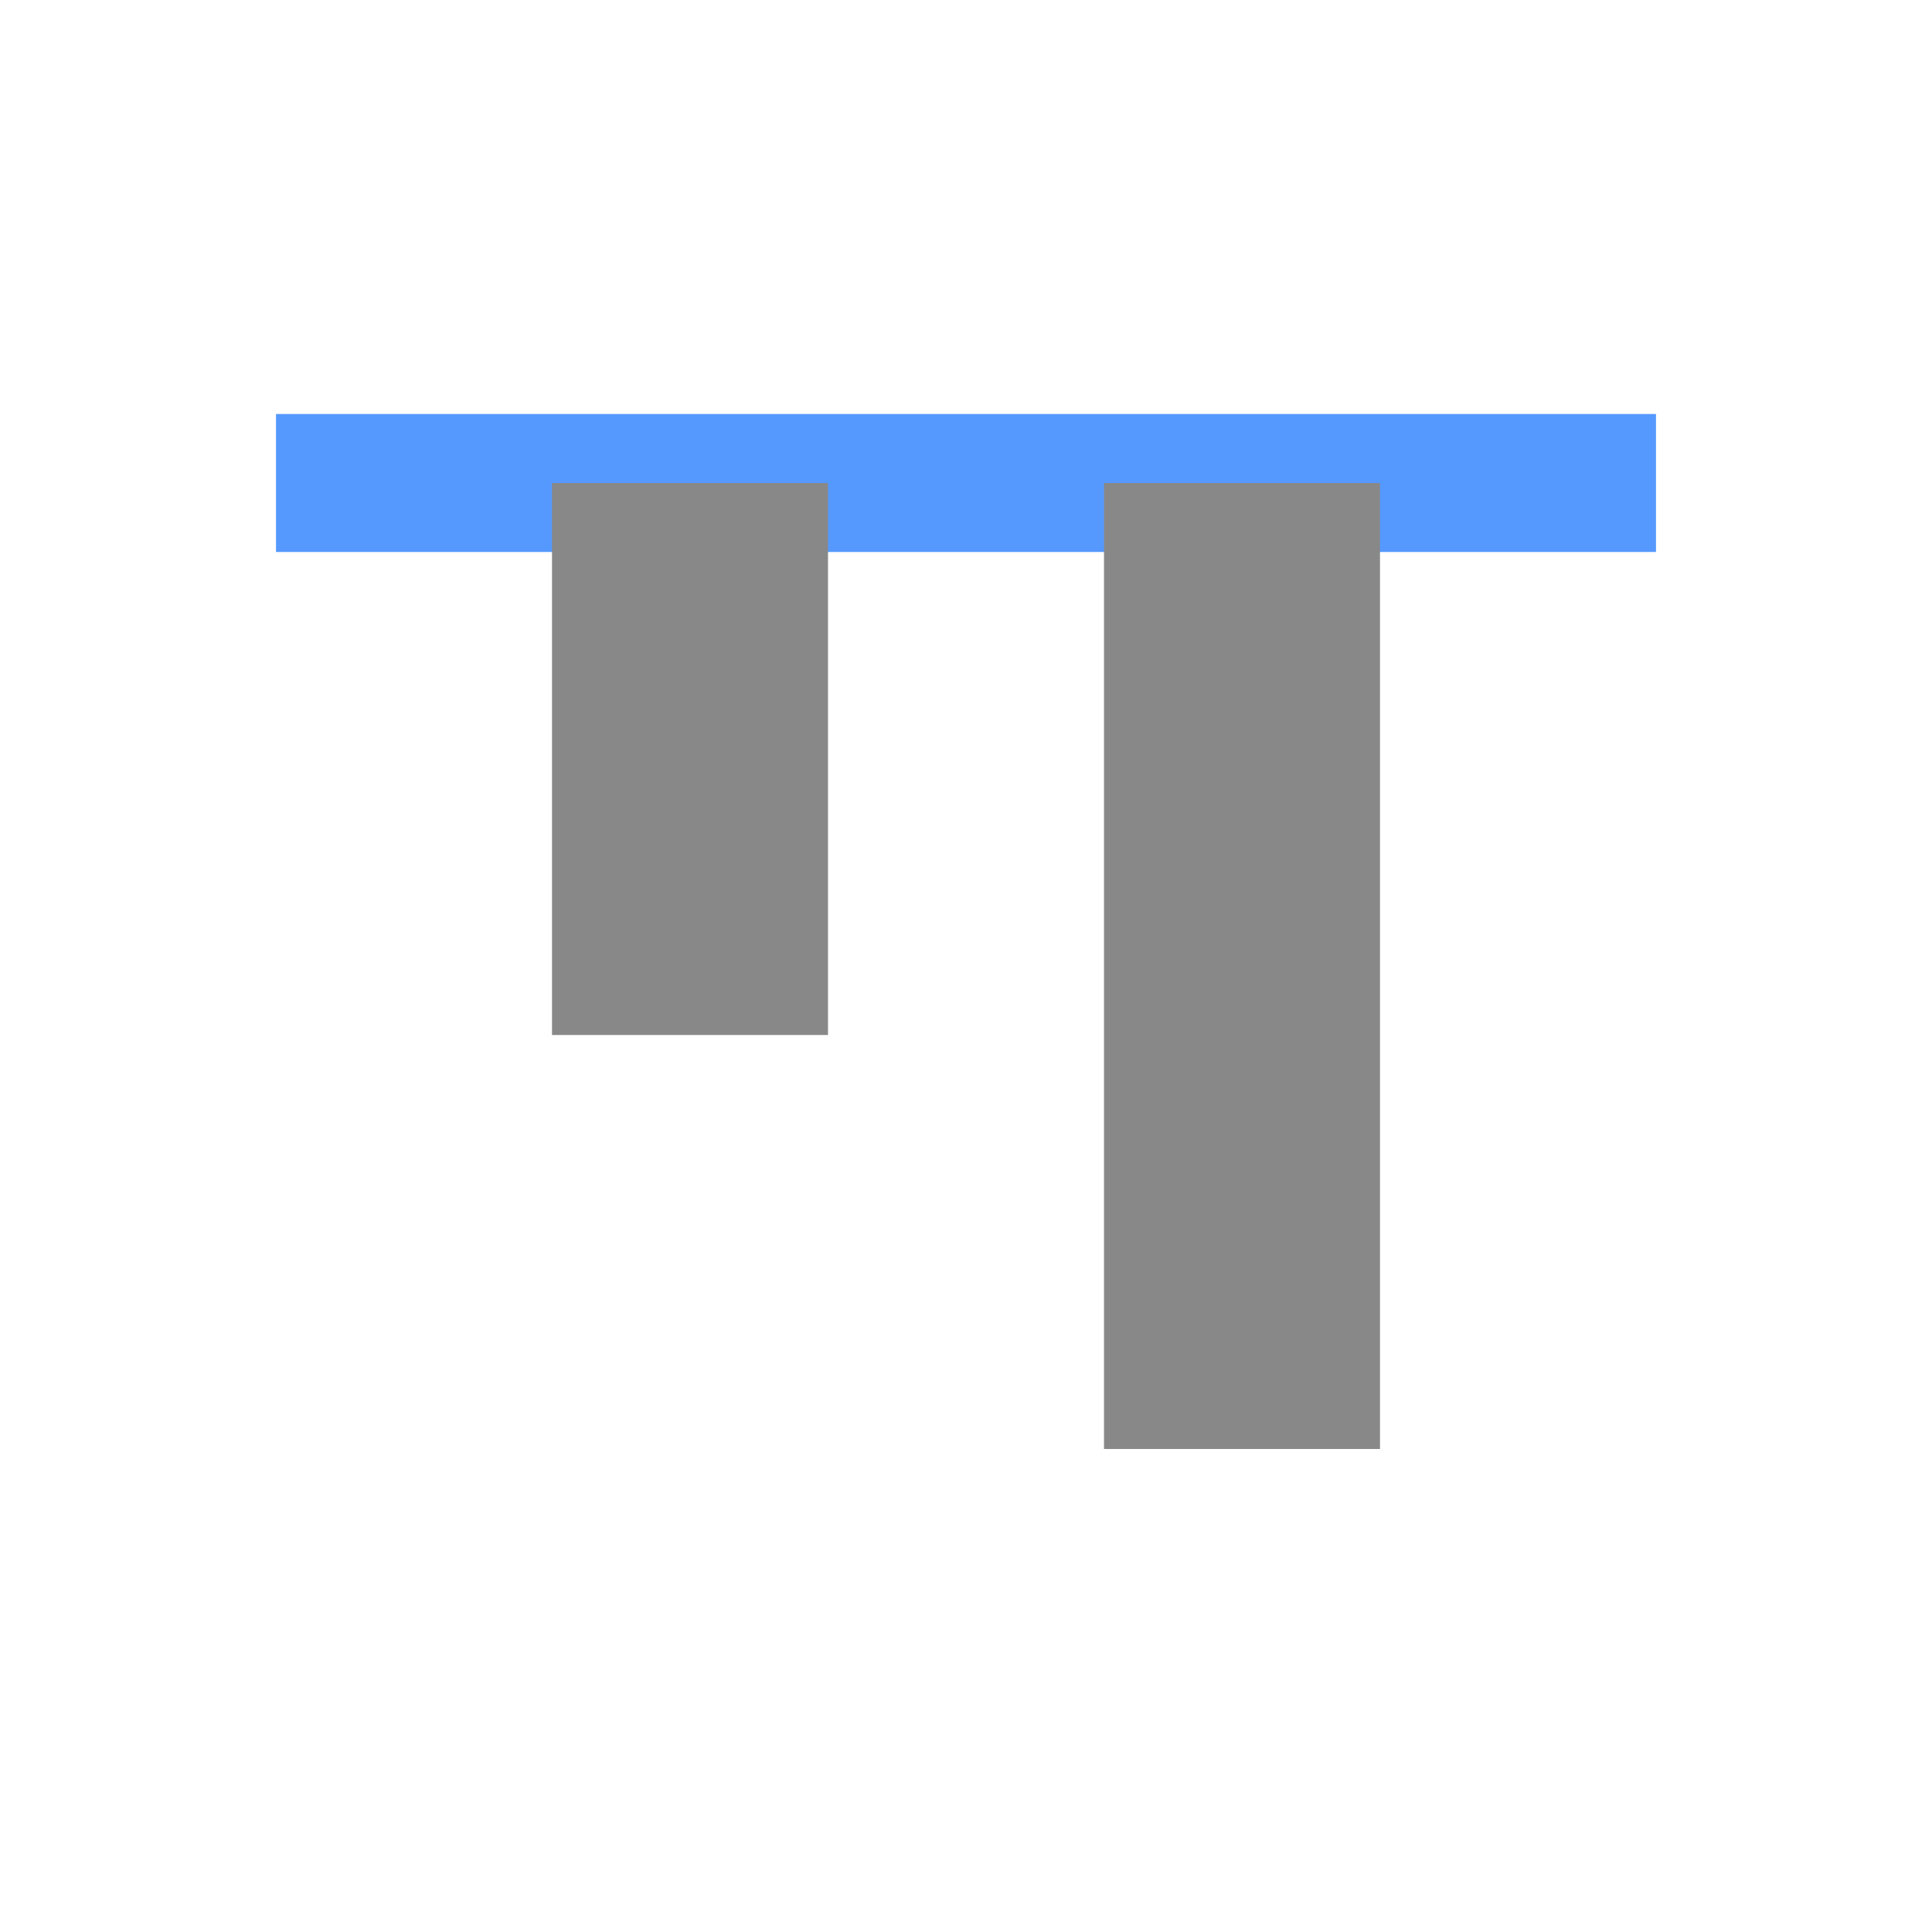
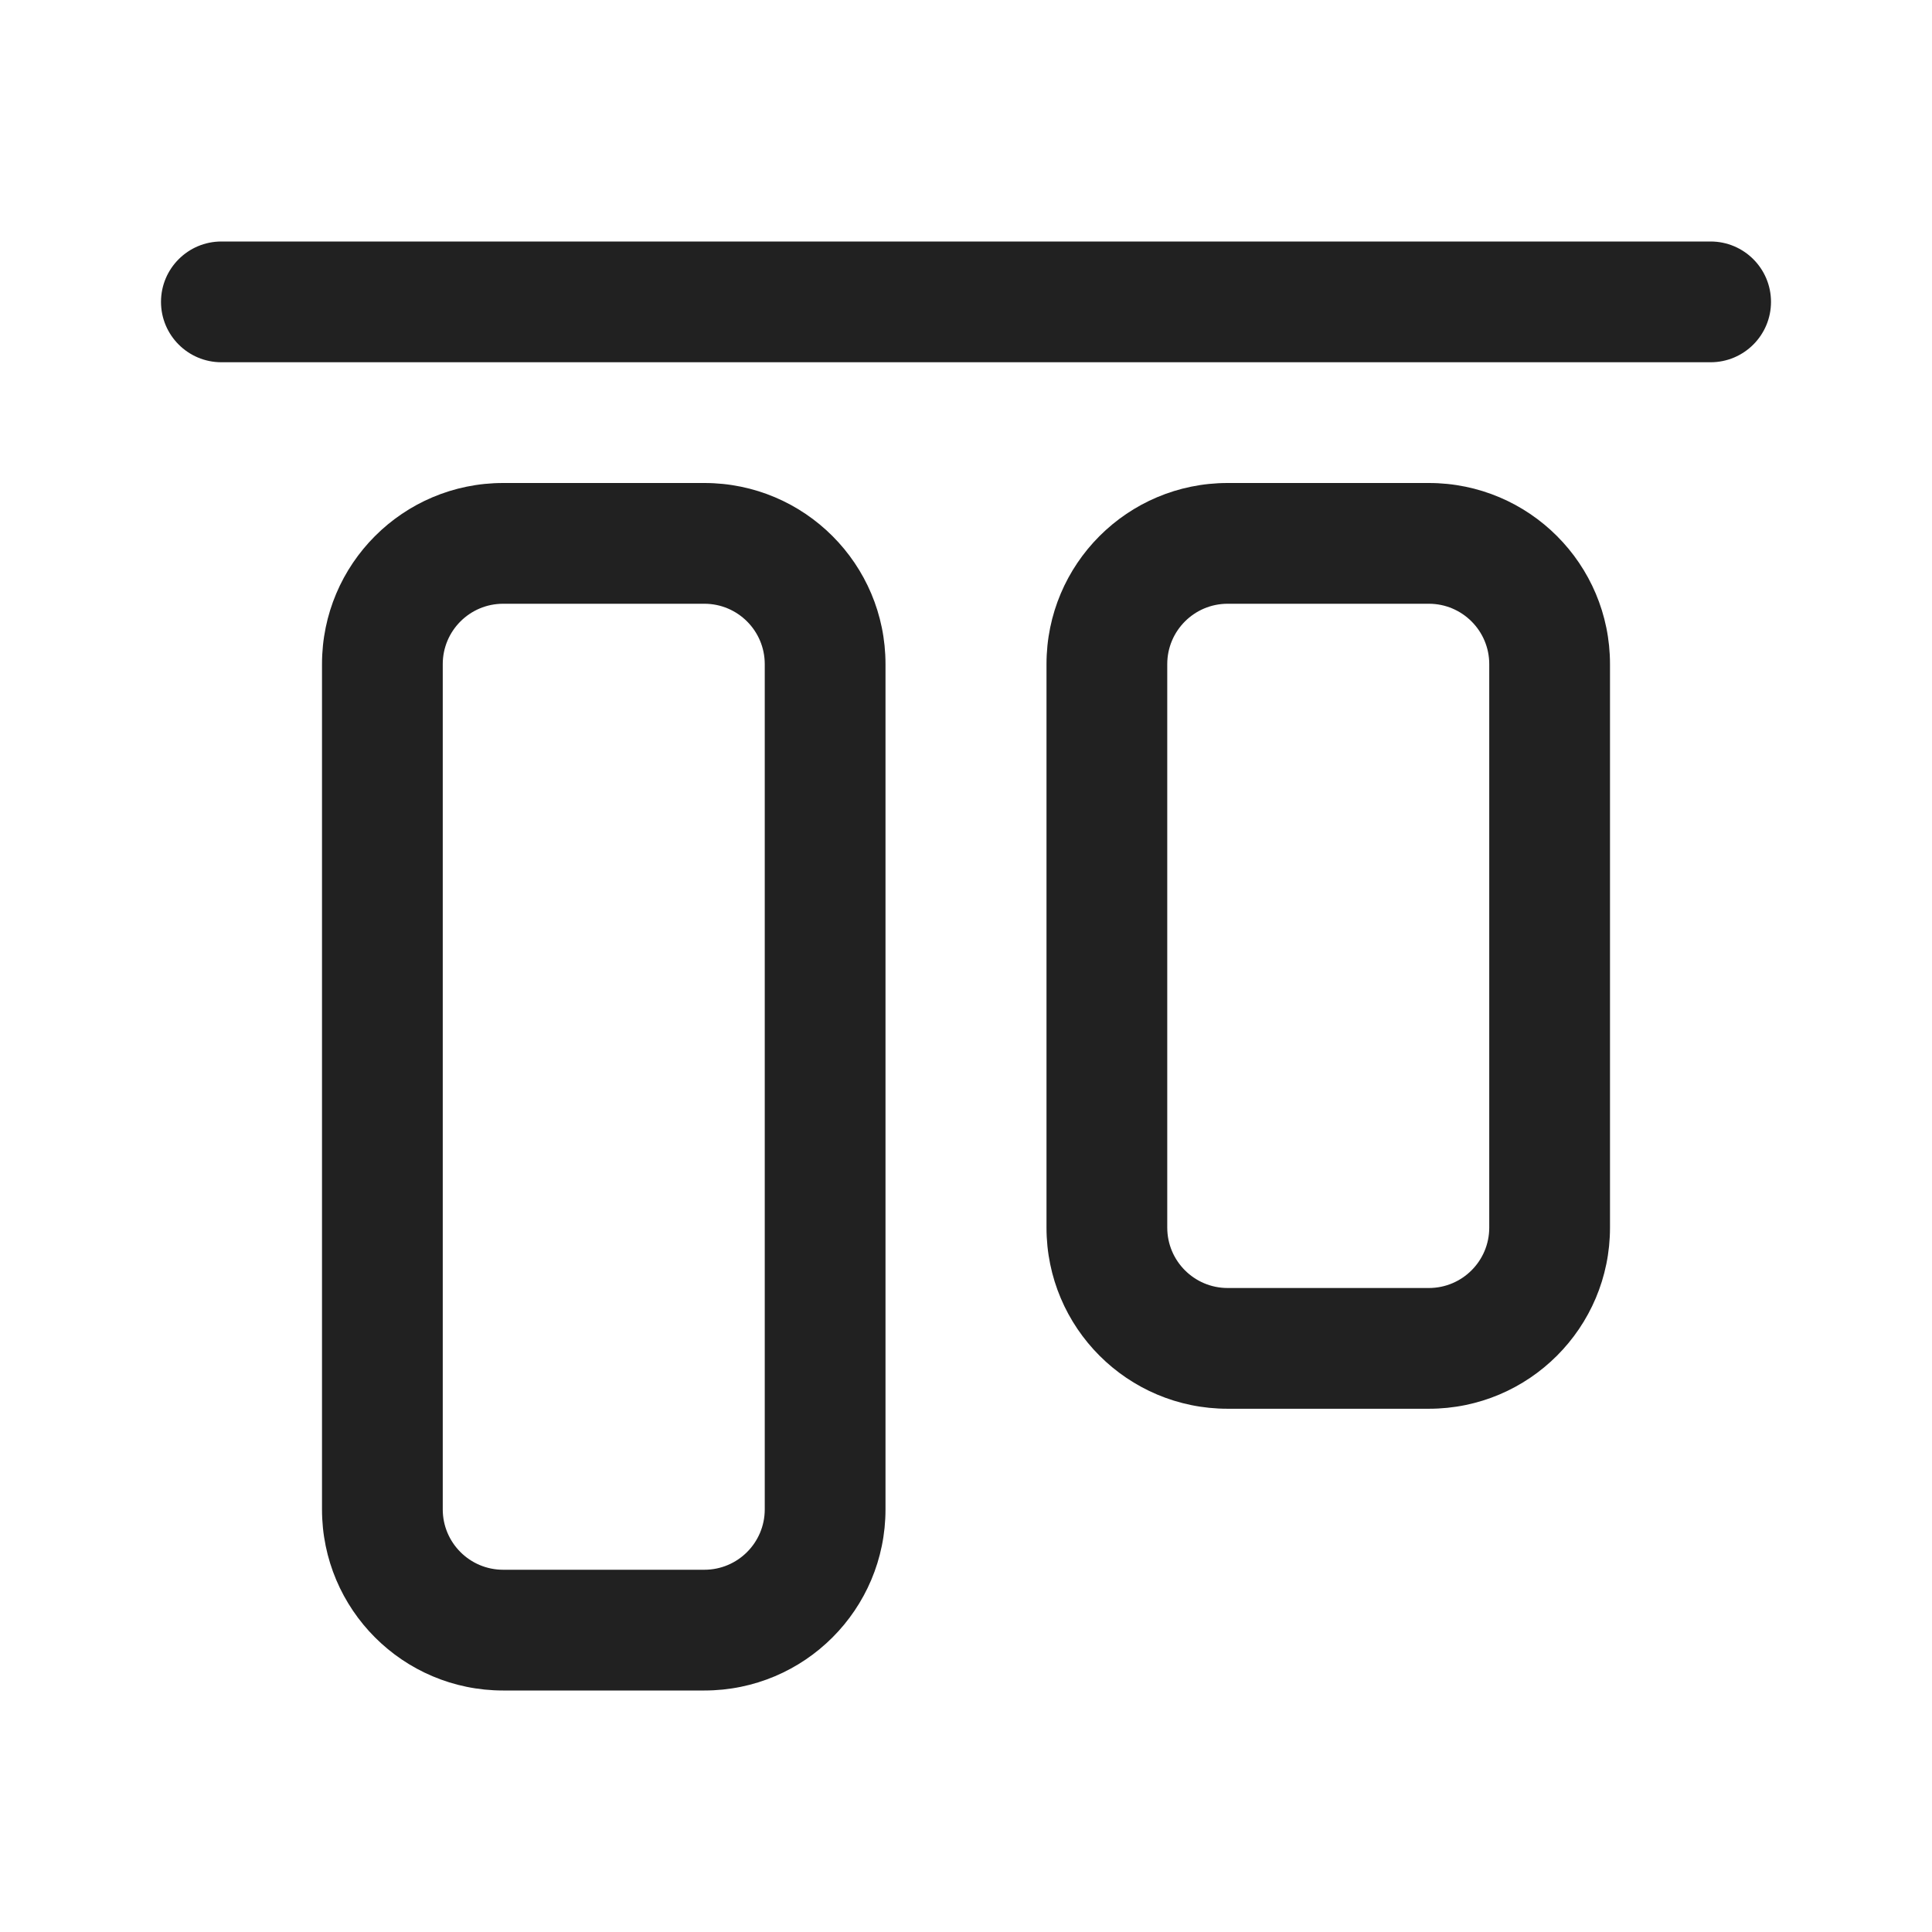
- <svg xmlns="http://www.w3.org/2000/svg" width="28" height="28" viewBox="0 0 28 28">
-   <line x1="4" y1="7" x2="24" y2="7" stroke="#5599ff" stroke-width="2" />
-   <rect x="8" y="7" width="4" height="8" fill="#888888" />
-   <rect x="16" y="7" width="4" height="14" fill="#888888" />
+ <svg xmlns="http://www.w3.org/2000/svg" width="24" height="24" viewBox="0 0 24 24" fill="none">
+   <path d="M2.75 3C2.336 3 2 3.336 2 3.75C2 4.164 2.336 4.5 2.75 4.5H21.25C21.664 4.5 22 4.164 22 3.75C22 3.336 21.664 3 21.25 3L2.75 3ZM4 8.25C4 7.007 5.007 6 6.25 6H8.75C9.993 6 11 7.007 11 8.25L11 18.75C11 19.993 9.993 21 8.75 21H6.25C5.007 21 4 19.993 4 18.75L4 8.25ZM6.25 7.5C5.836 7.5 5.5 7.836 5.5 8.25L5.5 18.75C5.5 19.164 5.836 19.5 6.25 19.5H8.75C9.164 19.5 9.5 19.164 9.5 18.75L9.5 8.25C9.5 7.836 9.164 7.5 8.75 7.5L6.25 7.5ZM13 8.25C13 7.007 14.007 6 15.25 6H17.75C18.993 6 20 7.007 20 8.25V15.25C20 16.493 18.993 17.5 17.75 17.5H15.25C14.007 17.5 13 16.493 13 15.25L13 8.25ZM15.25 7.5C14.836 7.5 14.5 7.836 14.5 8.25L14.5 15.25C14.5 15.664 14.836 16 15.25 16H17.75C18.164 16 18.5 15.664 18.5 15.25V8.25C18.5 7.836 18.164 7.5 17.75 7.5L15.25 7.5Z" fill="#212121" />
</svg>
